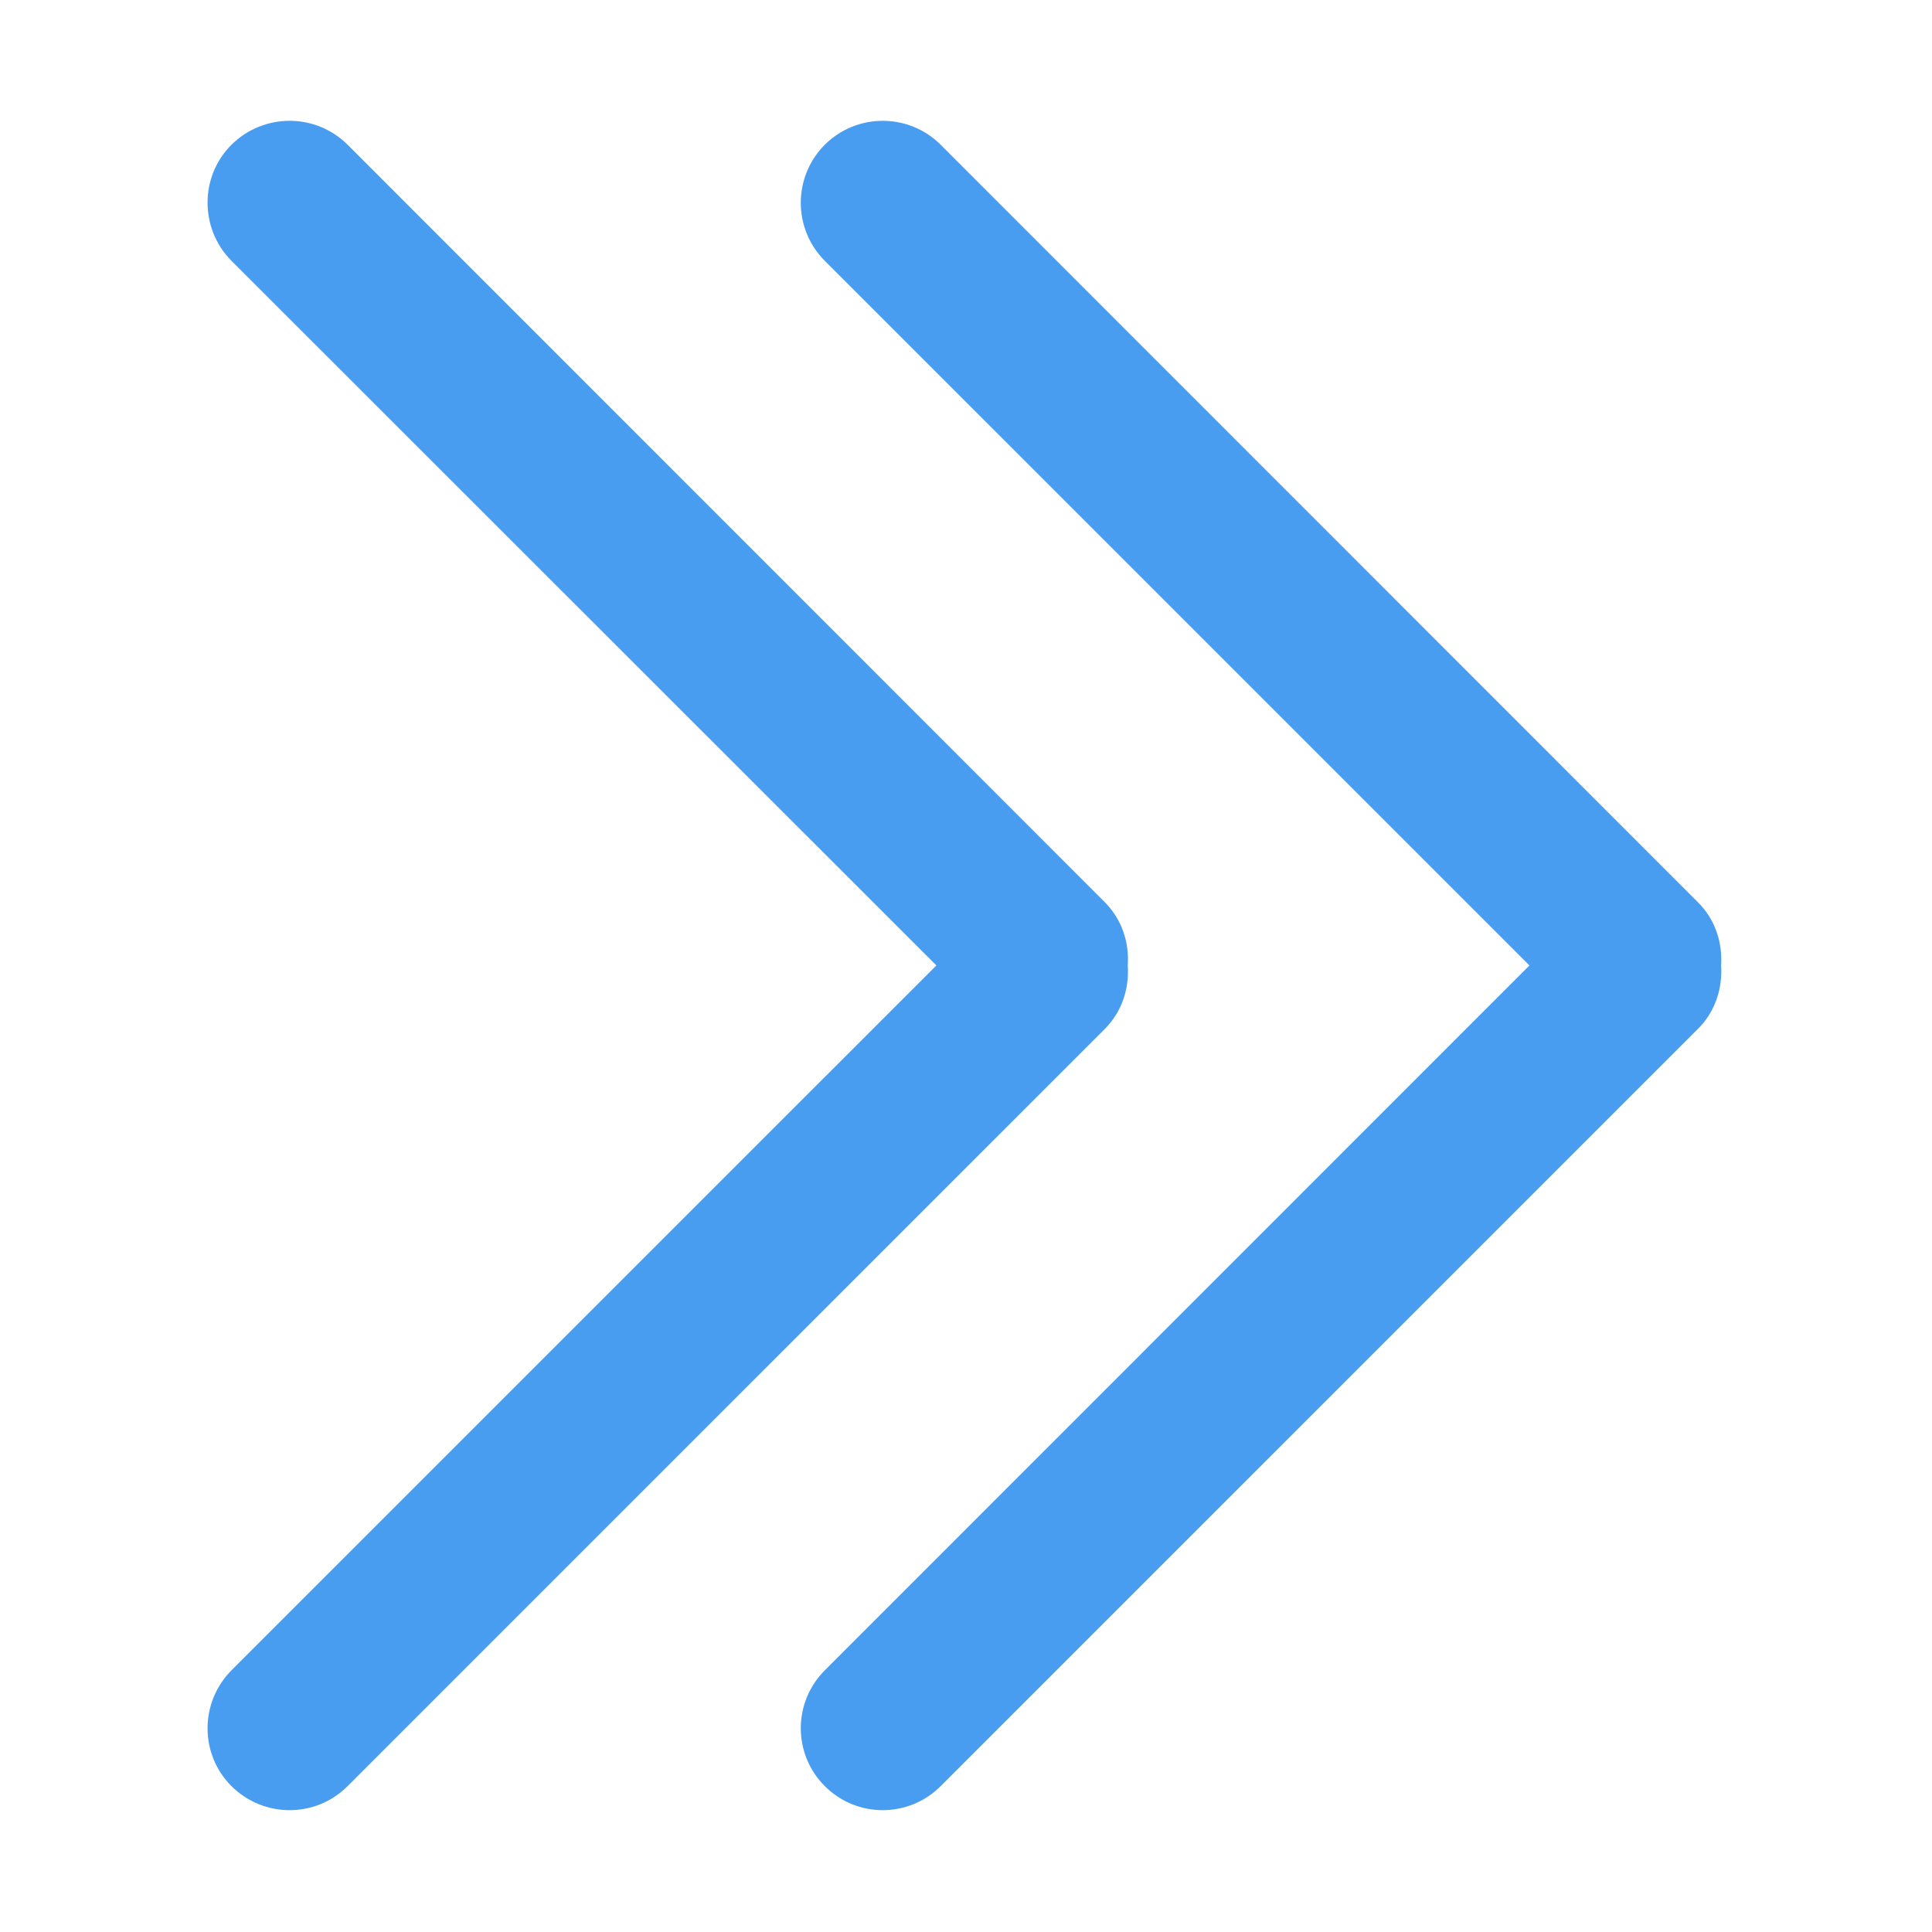
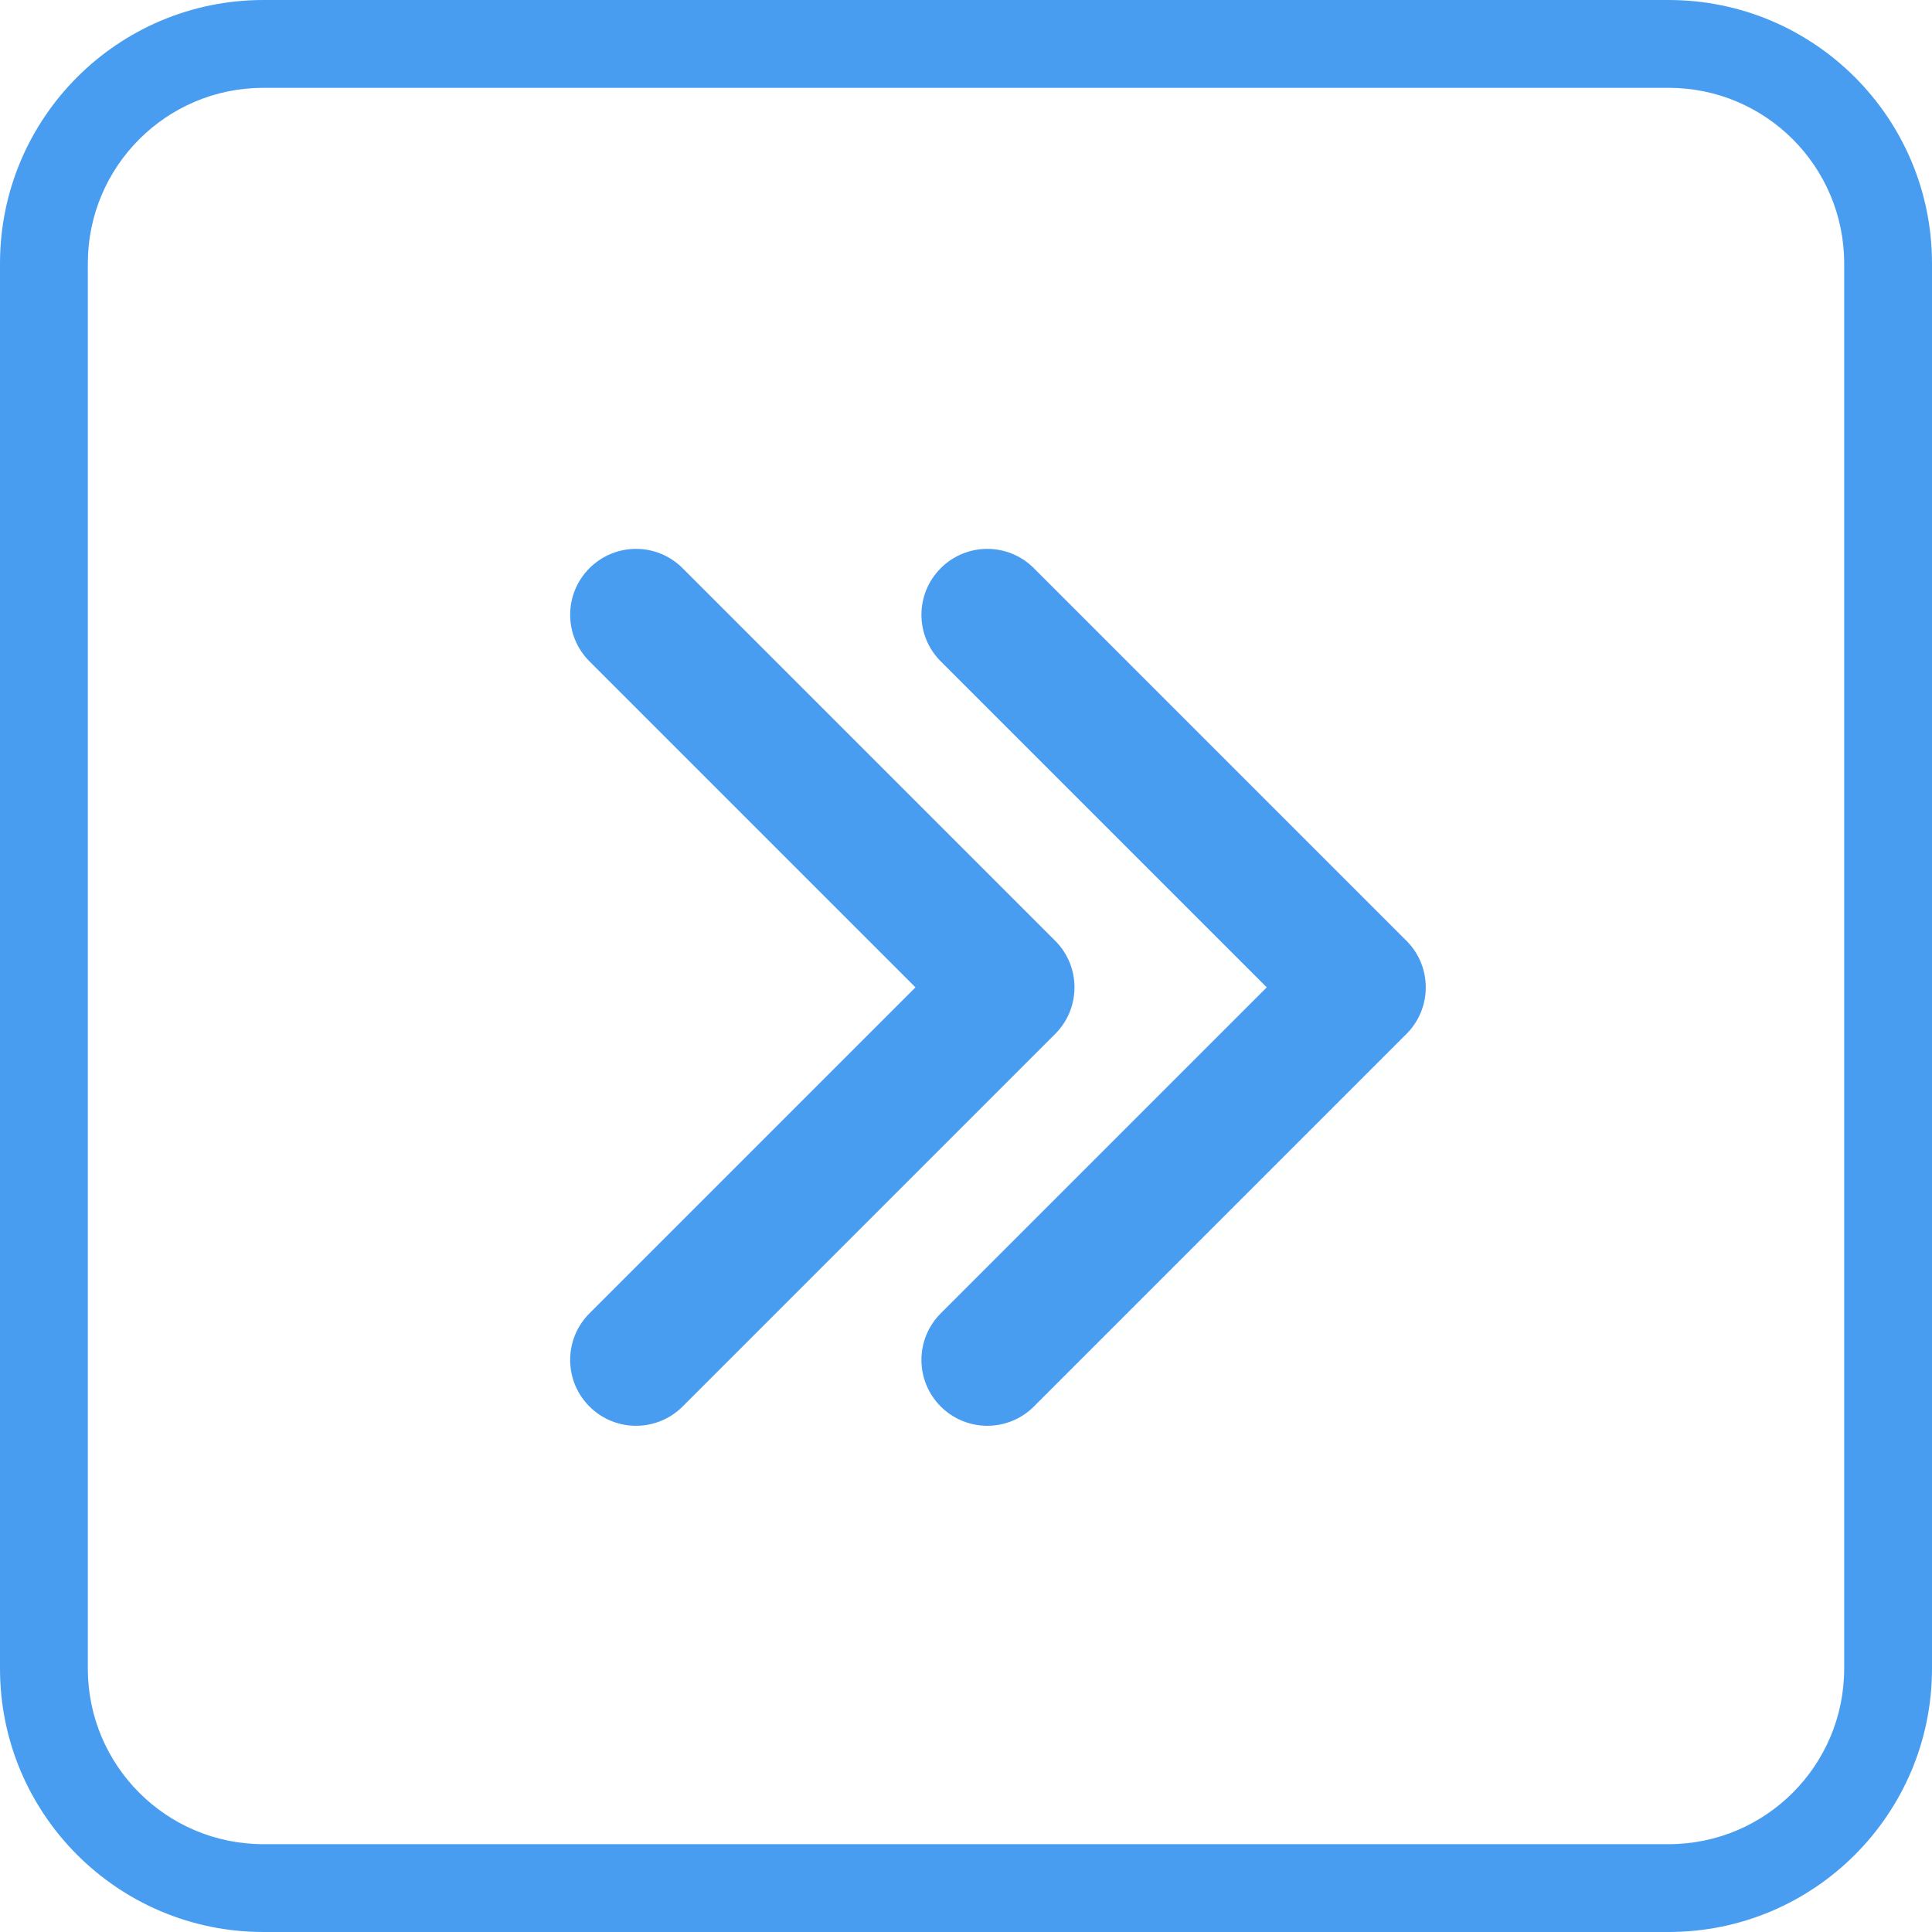
- <svg xmlns="http://www.w3.org/2000/svg" t="1481096139246" class="icon" style="" viewBox="0 0 1024 1024" version="1.1" p-id="2518" width="16" height="16">
-   <defs>
-     <style type="text/css" />
-   </defs>
-   <path d="M899.904 478.178L498.565 76.711c-16.975-16.904-44.421-16.904-61.398 0-16.976 16.975-16.976 44.559 0 61.534l373.472 373.456L437.167 885.3c-16.976 16.976-16.976 44.421 0 61.396 16.976 16.975 44.423 16.975 61.398 0l401.339-401.326c9.338-9.267 13.086-21.573 12.31-33.669C912.989 499.68 909.242 487.442 899.904 478.178zM597.73 511.701c0.85-12.022-2.968-24.261-12.165-33.524L184.224 76.711c-16.975-16.904-44.418-16.904-61.537 0-16.975 16.975-16.833 44.559 0 61.534l373.614 373.456-373.614 373.599c-16.833 16.976-16.975 44.421 0 61.396 17.119 16.975 44.561 16.975 61.537 0l401.342-401.326C594.763 536.104 598.581 523.798 597.73 511.701z" fill="#499DF1" p-id="2519" />
+ <svg xmlns="http://www.w3.org/2000/svg" width="22px" height="22px" viewBox="0 0 22 22" version="1.1">
+   <defs />
+   <g id="Page-1" stroke="none" stroke-width="1" fill="none" fill-rule="evenodd">
+     <g id="工位选择" transform="translate(-960, -572)" fill-rule="nonzero" fill="#499DF1">
+       <g transform="translate(628, 157)" id="编号范围">
+         <g transform="translate(60, 255)">
+           <g id="右全" transform="translate(272, 160)">
+             <path d="M3,1 C1.895,1 1,1.895 1,3 L1,19 C1,20.105 1.895,21 3,21 L19,21 C20.105,21 21,20.105 21,19 L21,3 C21,1.895 20.105,1 19,1 L3,1 Z M3,0 L19,0 C20.657,-3.04359188e-16 22,1.343 22,3 L22,19 C22,20.657 20.657,22 19,22 L3,22 C1.343,22 2.02906125e-16,20.657 0,19 L0,3 C-2.02906125e-16,1.343 1.343,3.04359188e-16 3,0 Z" id="Rectangle-18" />
+             <path d="M9.493,8.993 L9.493,14.243 C9.493,14.657 9.828,14.993 10.243,14.993 C10.657,14.993 10.993,14.657 10.993,14.243 L10.993,8.243 C10.993,7.828 10.657,7.493 10.243,7.493 L4.243,7.493 C3.828,7.493 3.493,7.828 3.493,8.243 C3.493,8.657 3.828,8.993 4.243,8.993 L9.493,8.993 Z" id="Rectangle-13" transform="translate(7.242641, 11.24264) rotate(-315) translate(-7.242641, -11.24264) " />
+             <path d="M13.493,8.993 L13.493,14.243 C13.493,14.657 13.828,14.993 14.243,14.993 C14.657,14.993 14.993,14.657 14.993,14.243 L14.993,8.243 C14.993,7.828 14.657,7.493 14.243,7.493 L8.243,7.493 C7.828,7.493 7.493,7.828 7.493,8.243 C7.493,8.657 7.828,8.993 8.243,8.993 L13.493,8.993 Z" id="Rectangle-13-Copy" transform="translate(11.24264, 11.24264) rotate(-315) translate(-11.24264, -11.24264) " />
+           </g>
+         </g>
+       </g>
+     </g>
+   </g>
</svg>
